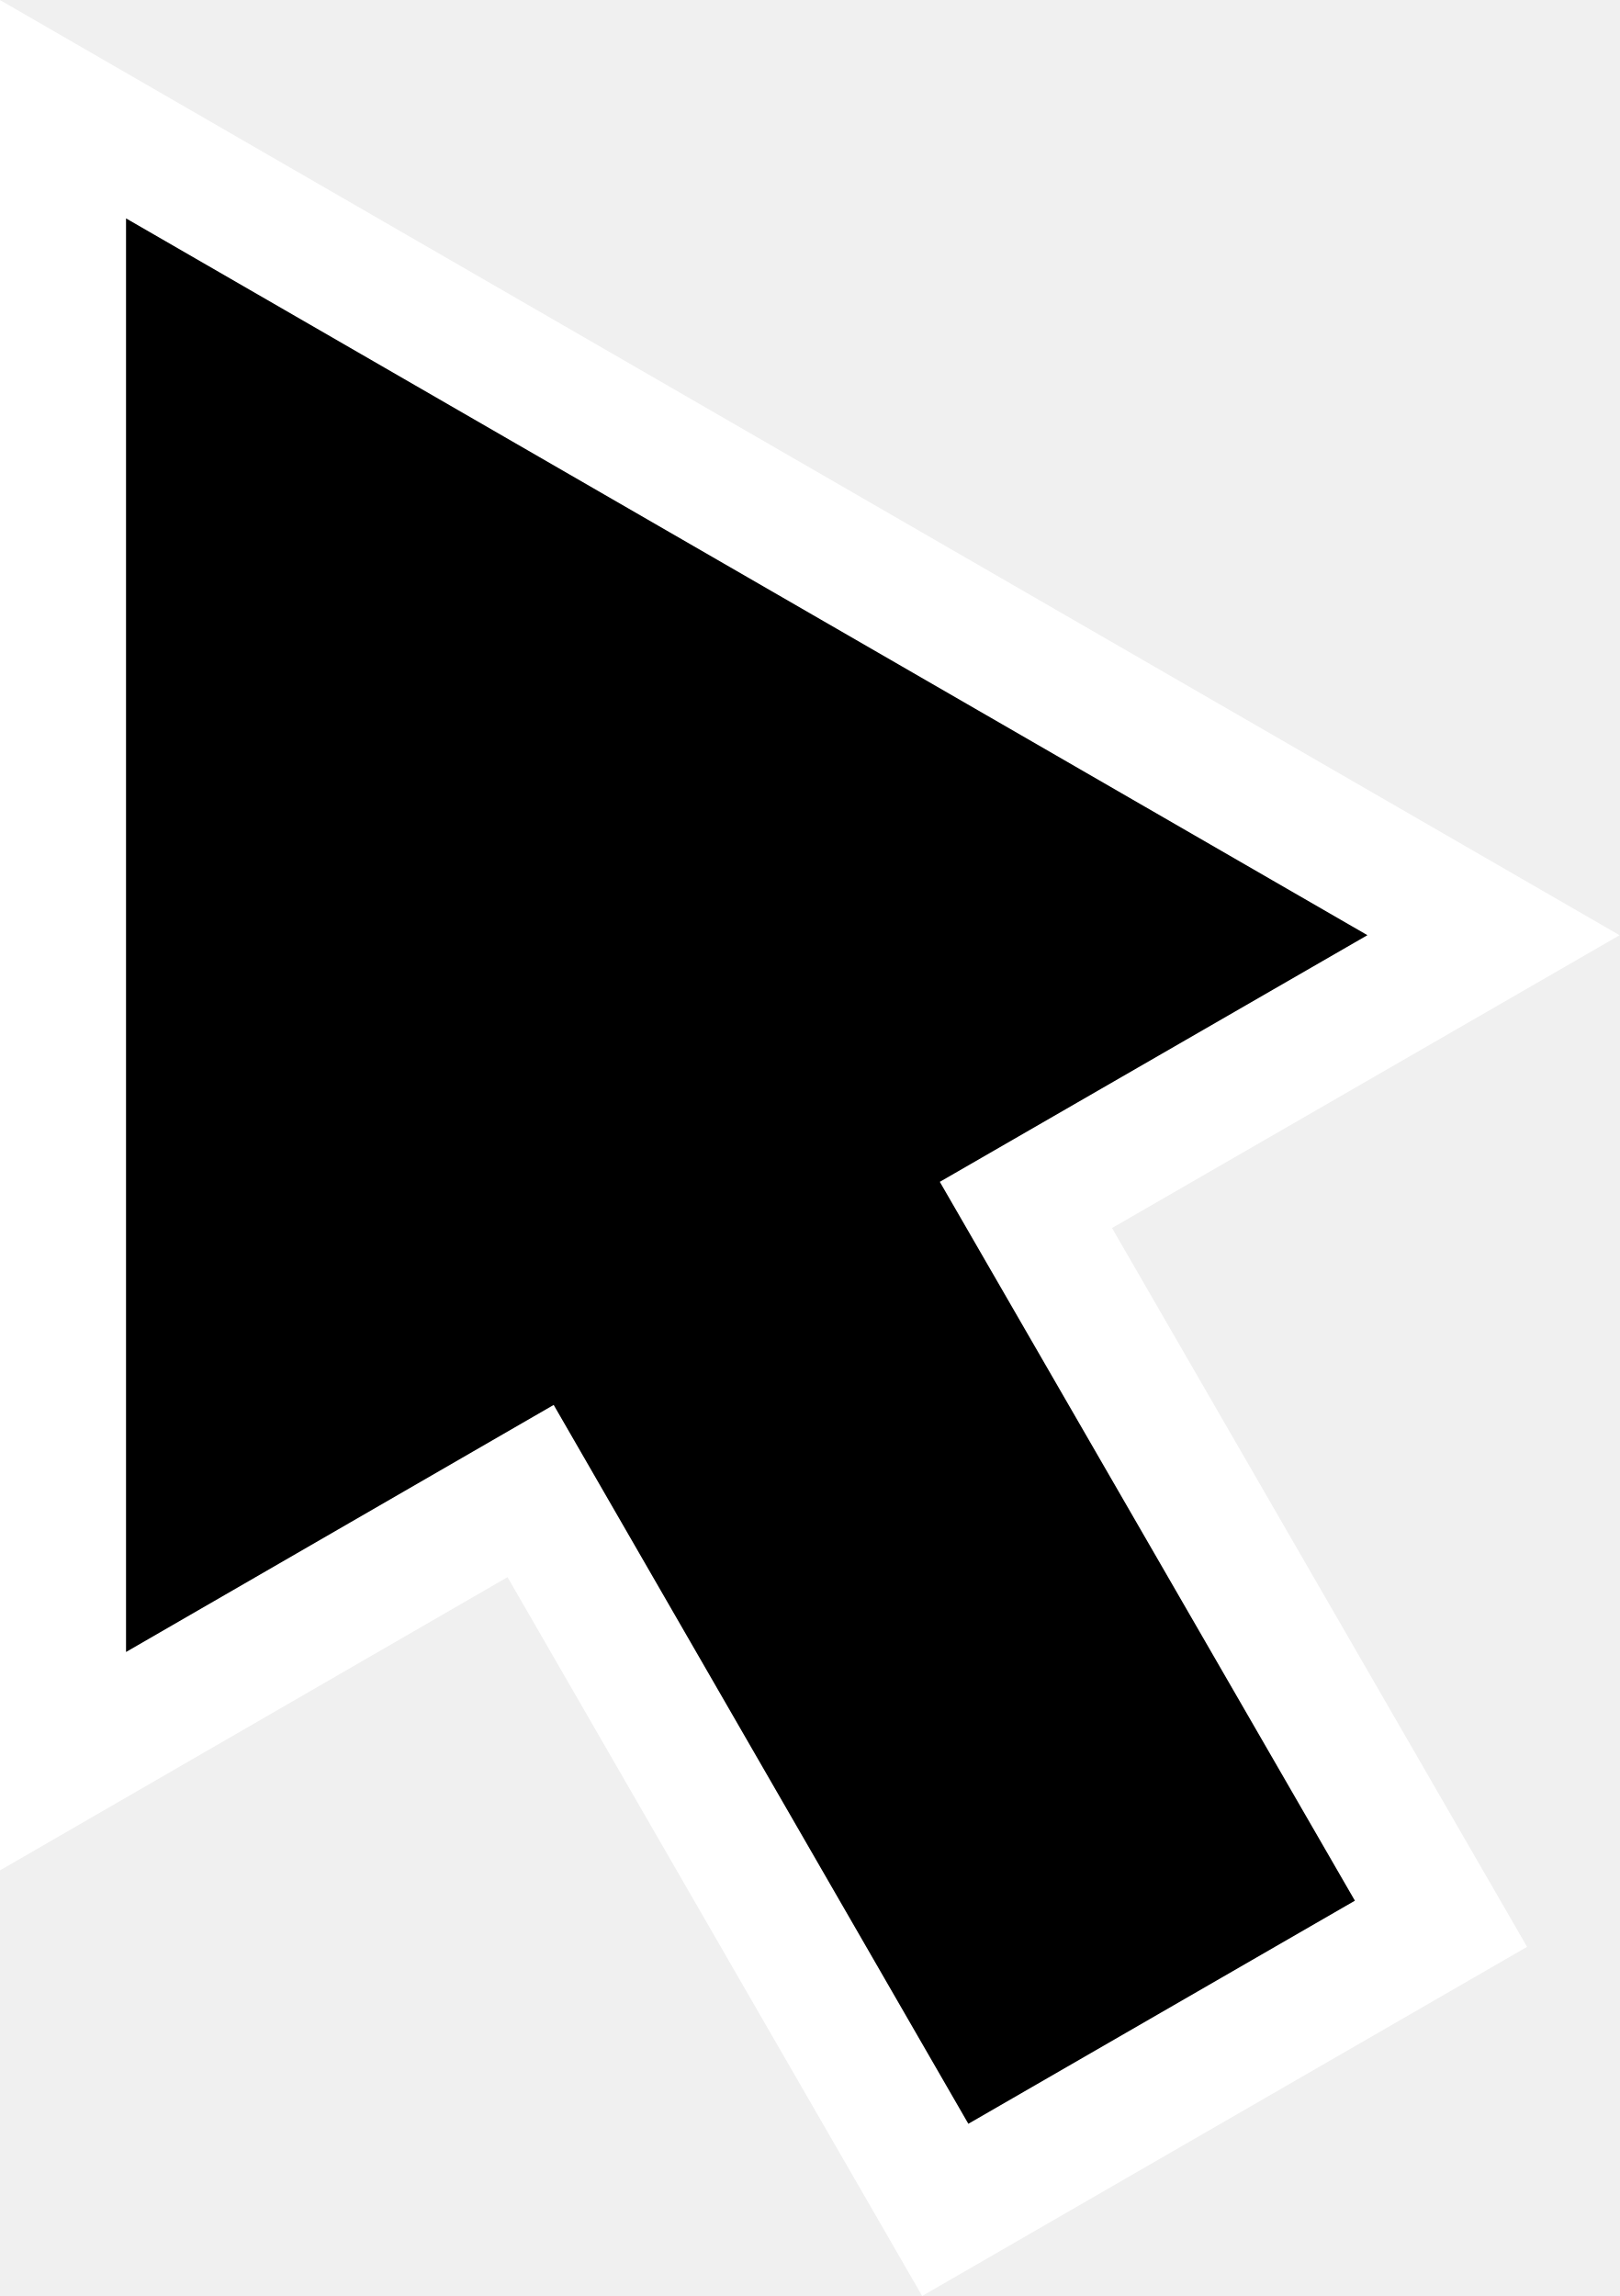
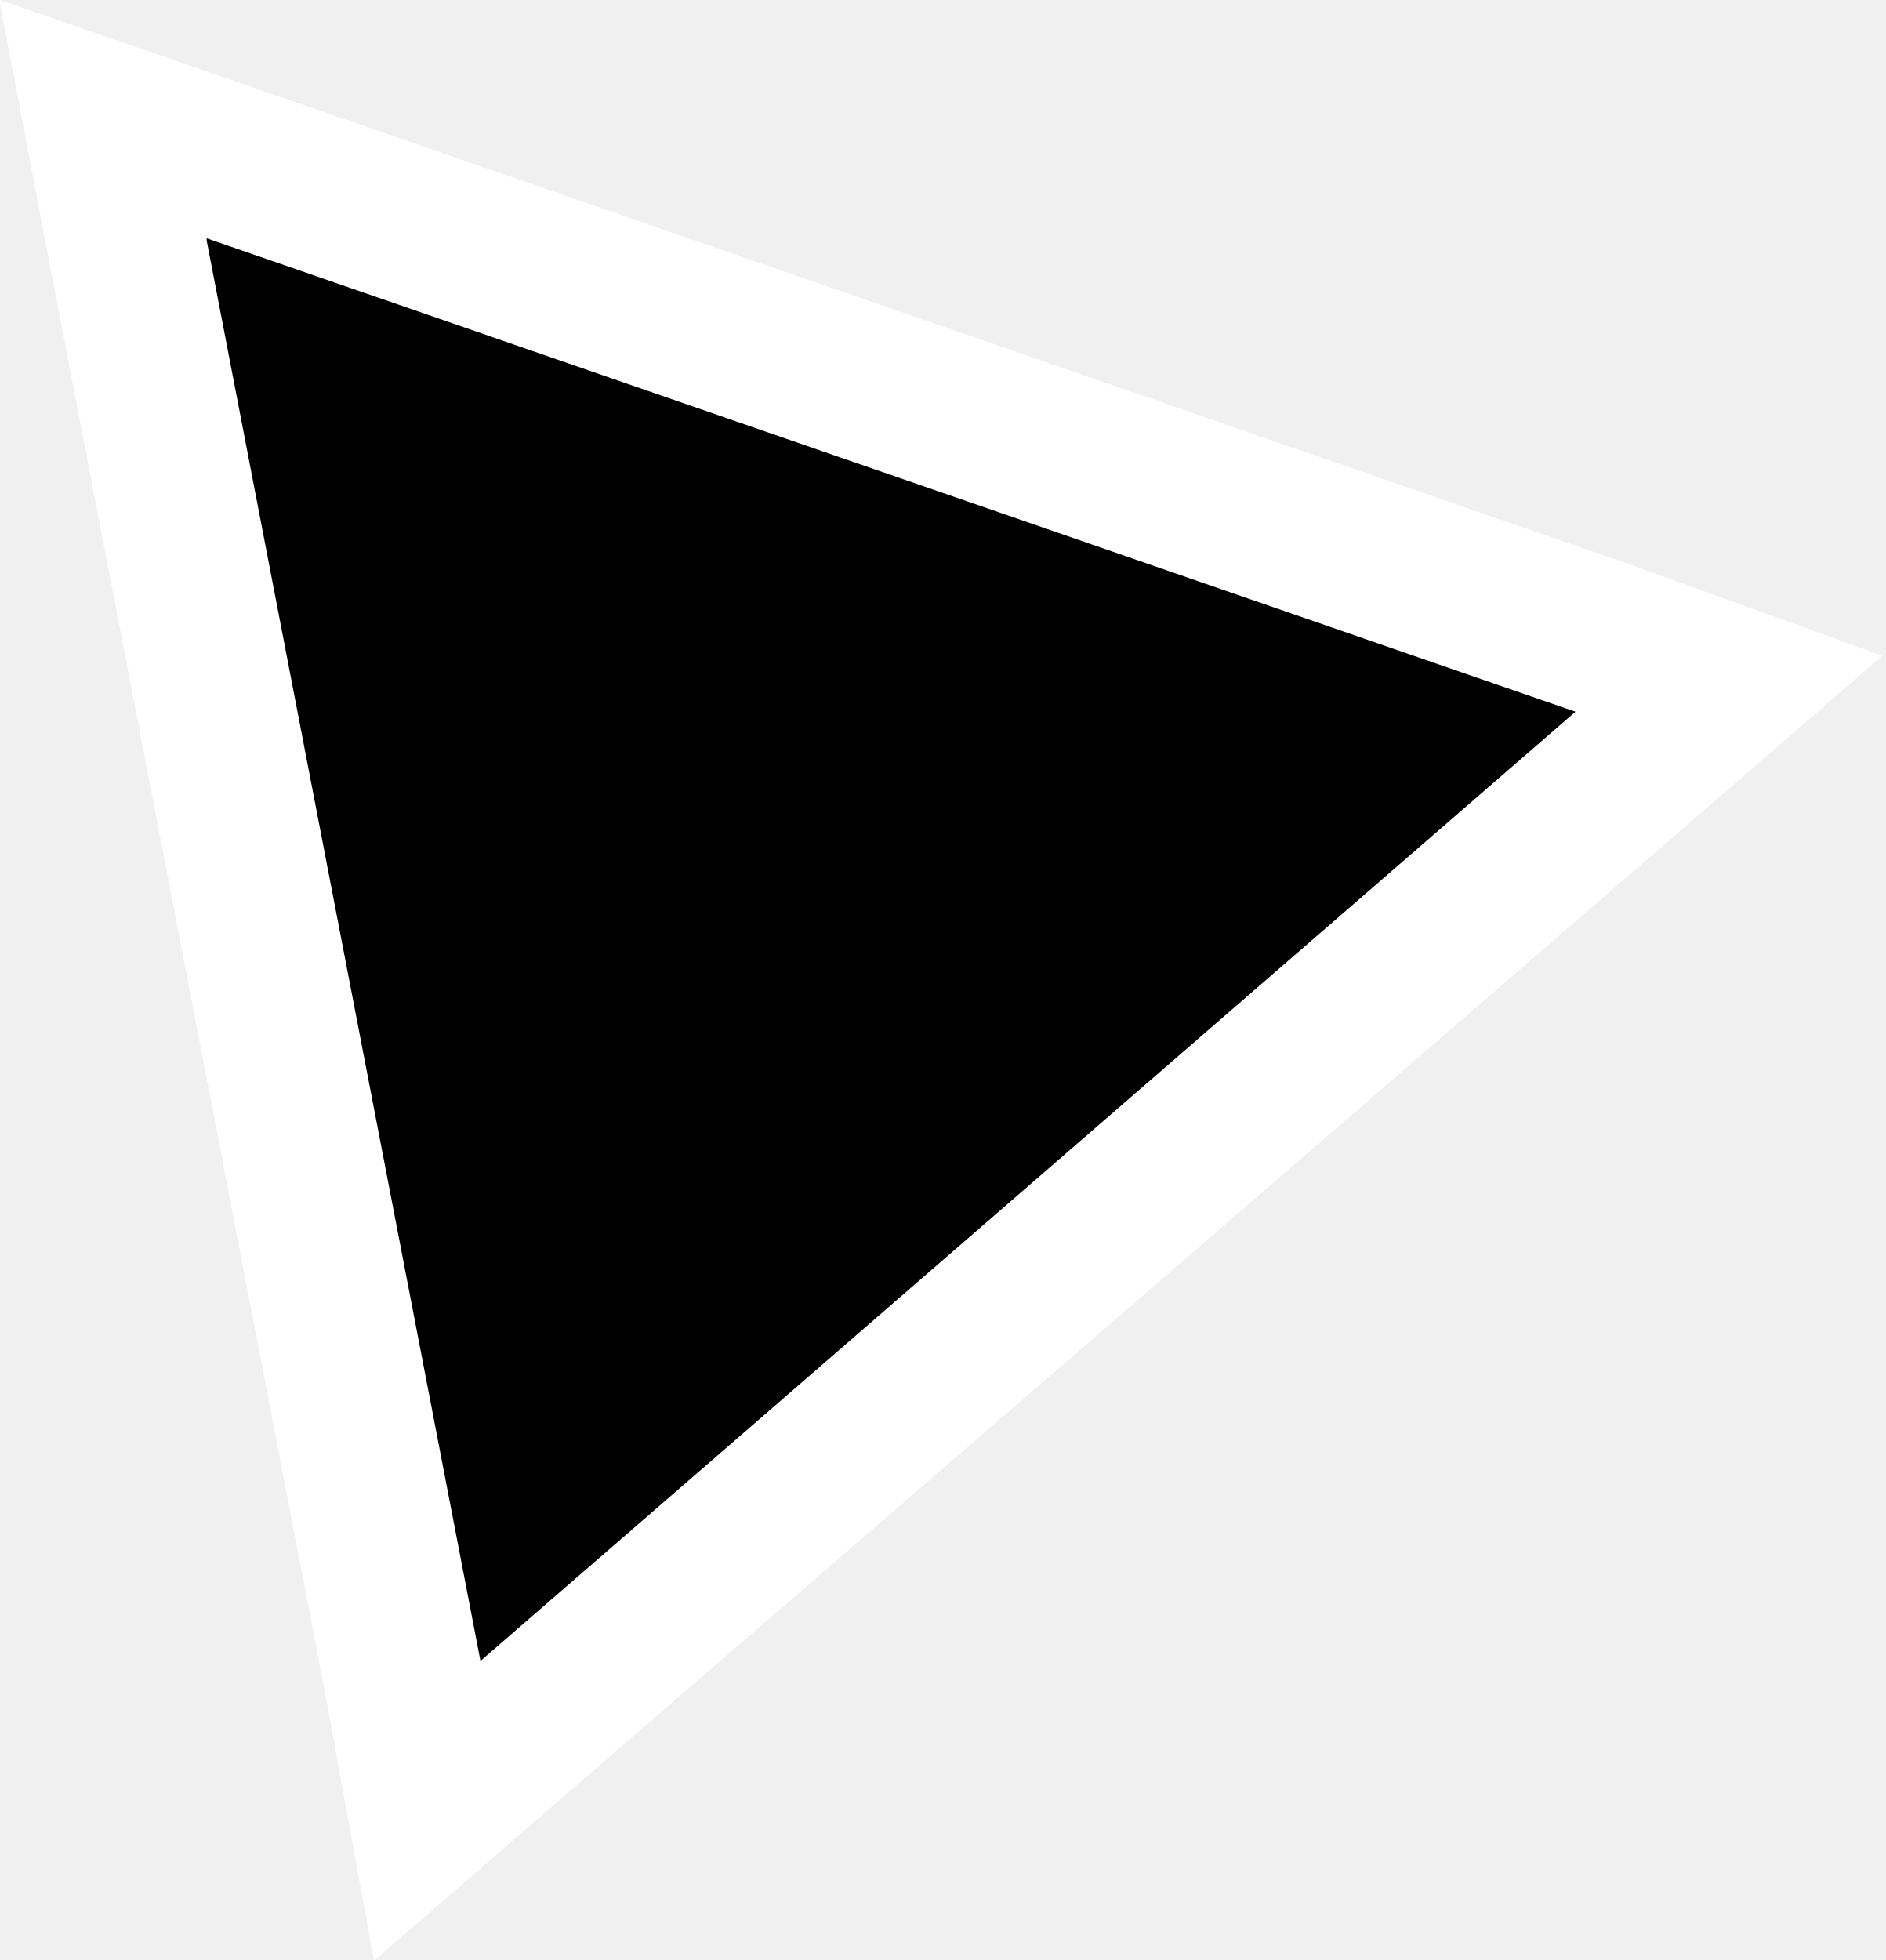
- <svg xmlns="http://www.w3.org/2000/svg" id="Layer_1" data-name="Layer 1" height="25" viewBox="0 0 38.55 54.65">
+ <svg xmlns="http://www.w3.org/2000/svg" width="23.9" height="24.84" viewBox="0 0 23.9 24.84">
  <defs>
-     <style>.cls-1{stroke:#fff;stroke-miterlimit:10;stroke-width:3px;}</style>
+     <style>.a{fill:#fff;}</style>
  </defs>
-   <polygon class="cls-1" points="35.55 22.26 1.5 2.6 1.5 41.92 12.63 35.49 22.5 52.6 34.3 45.79 24.42 28.68 35.55 22.26" />
+   <polygon points="1.31 1.51 21.93 8.66 5.43 22.95 1.31 1.51" />
+   <path class="a" d="M1.88,2.17l17.35,6L5.35,20.2l-3.47-18m-2.62-3,.65,3.4,3.47,18L4,24l2.62-2.27,13.88-12,2.62-2.27L19.88,6.29,2.53.28-.74-.85Z" transform="translate(0.74 0.85)" />
</svg>
